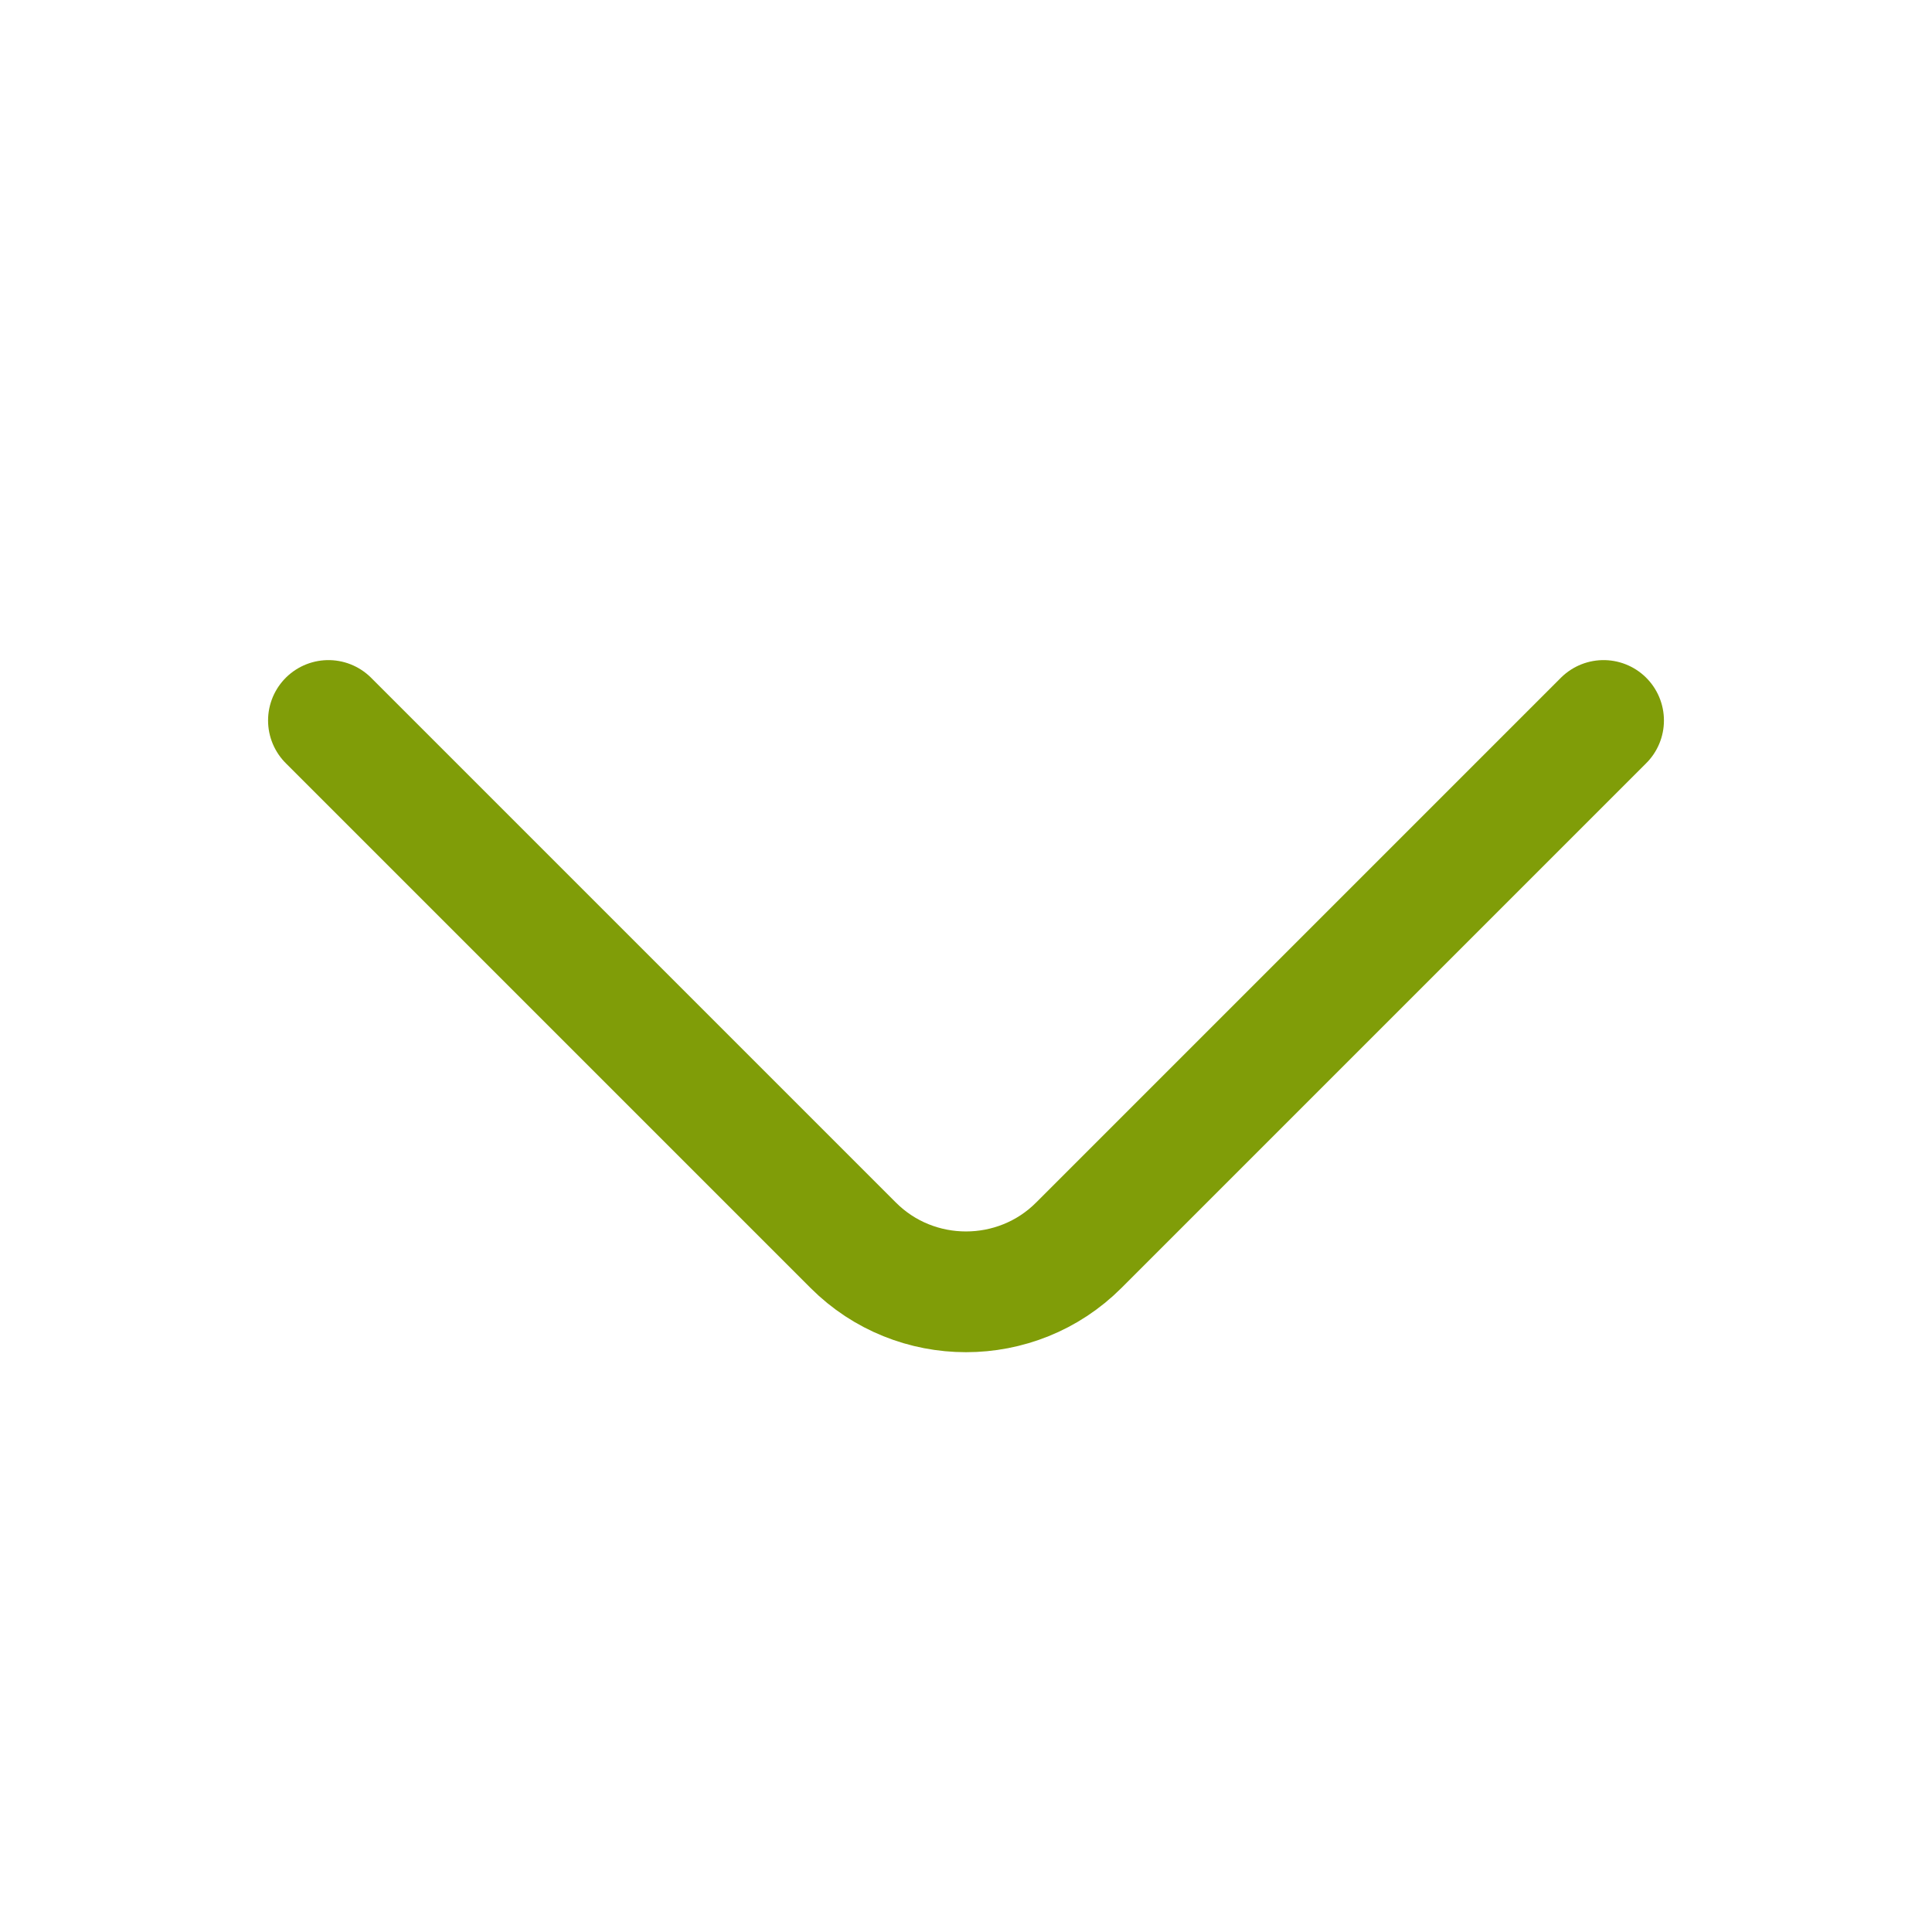
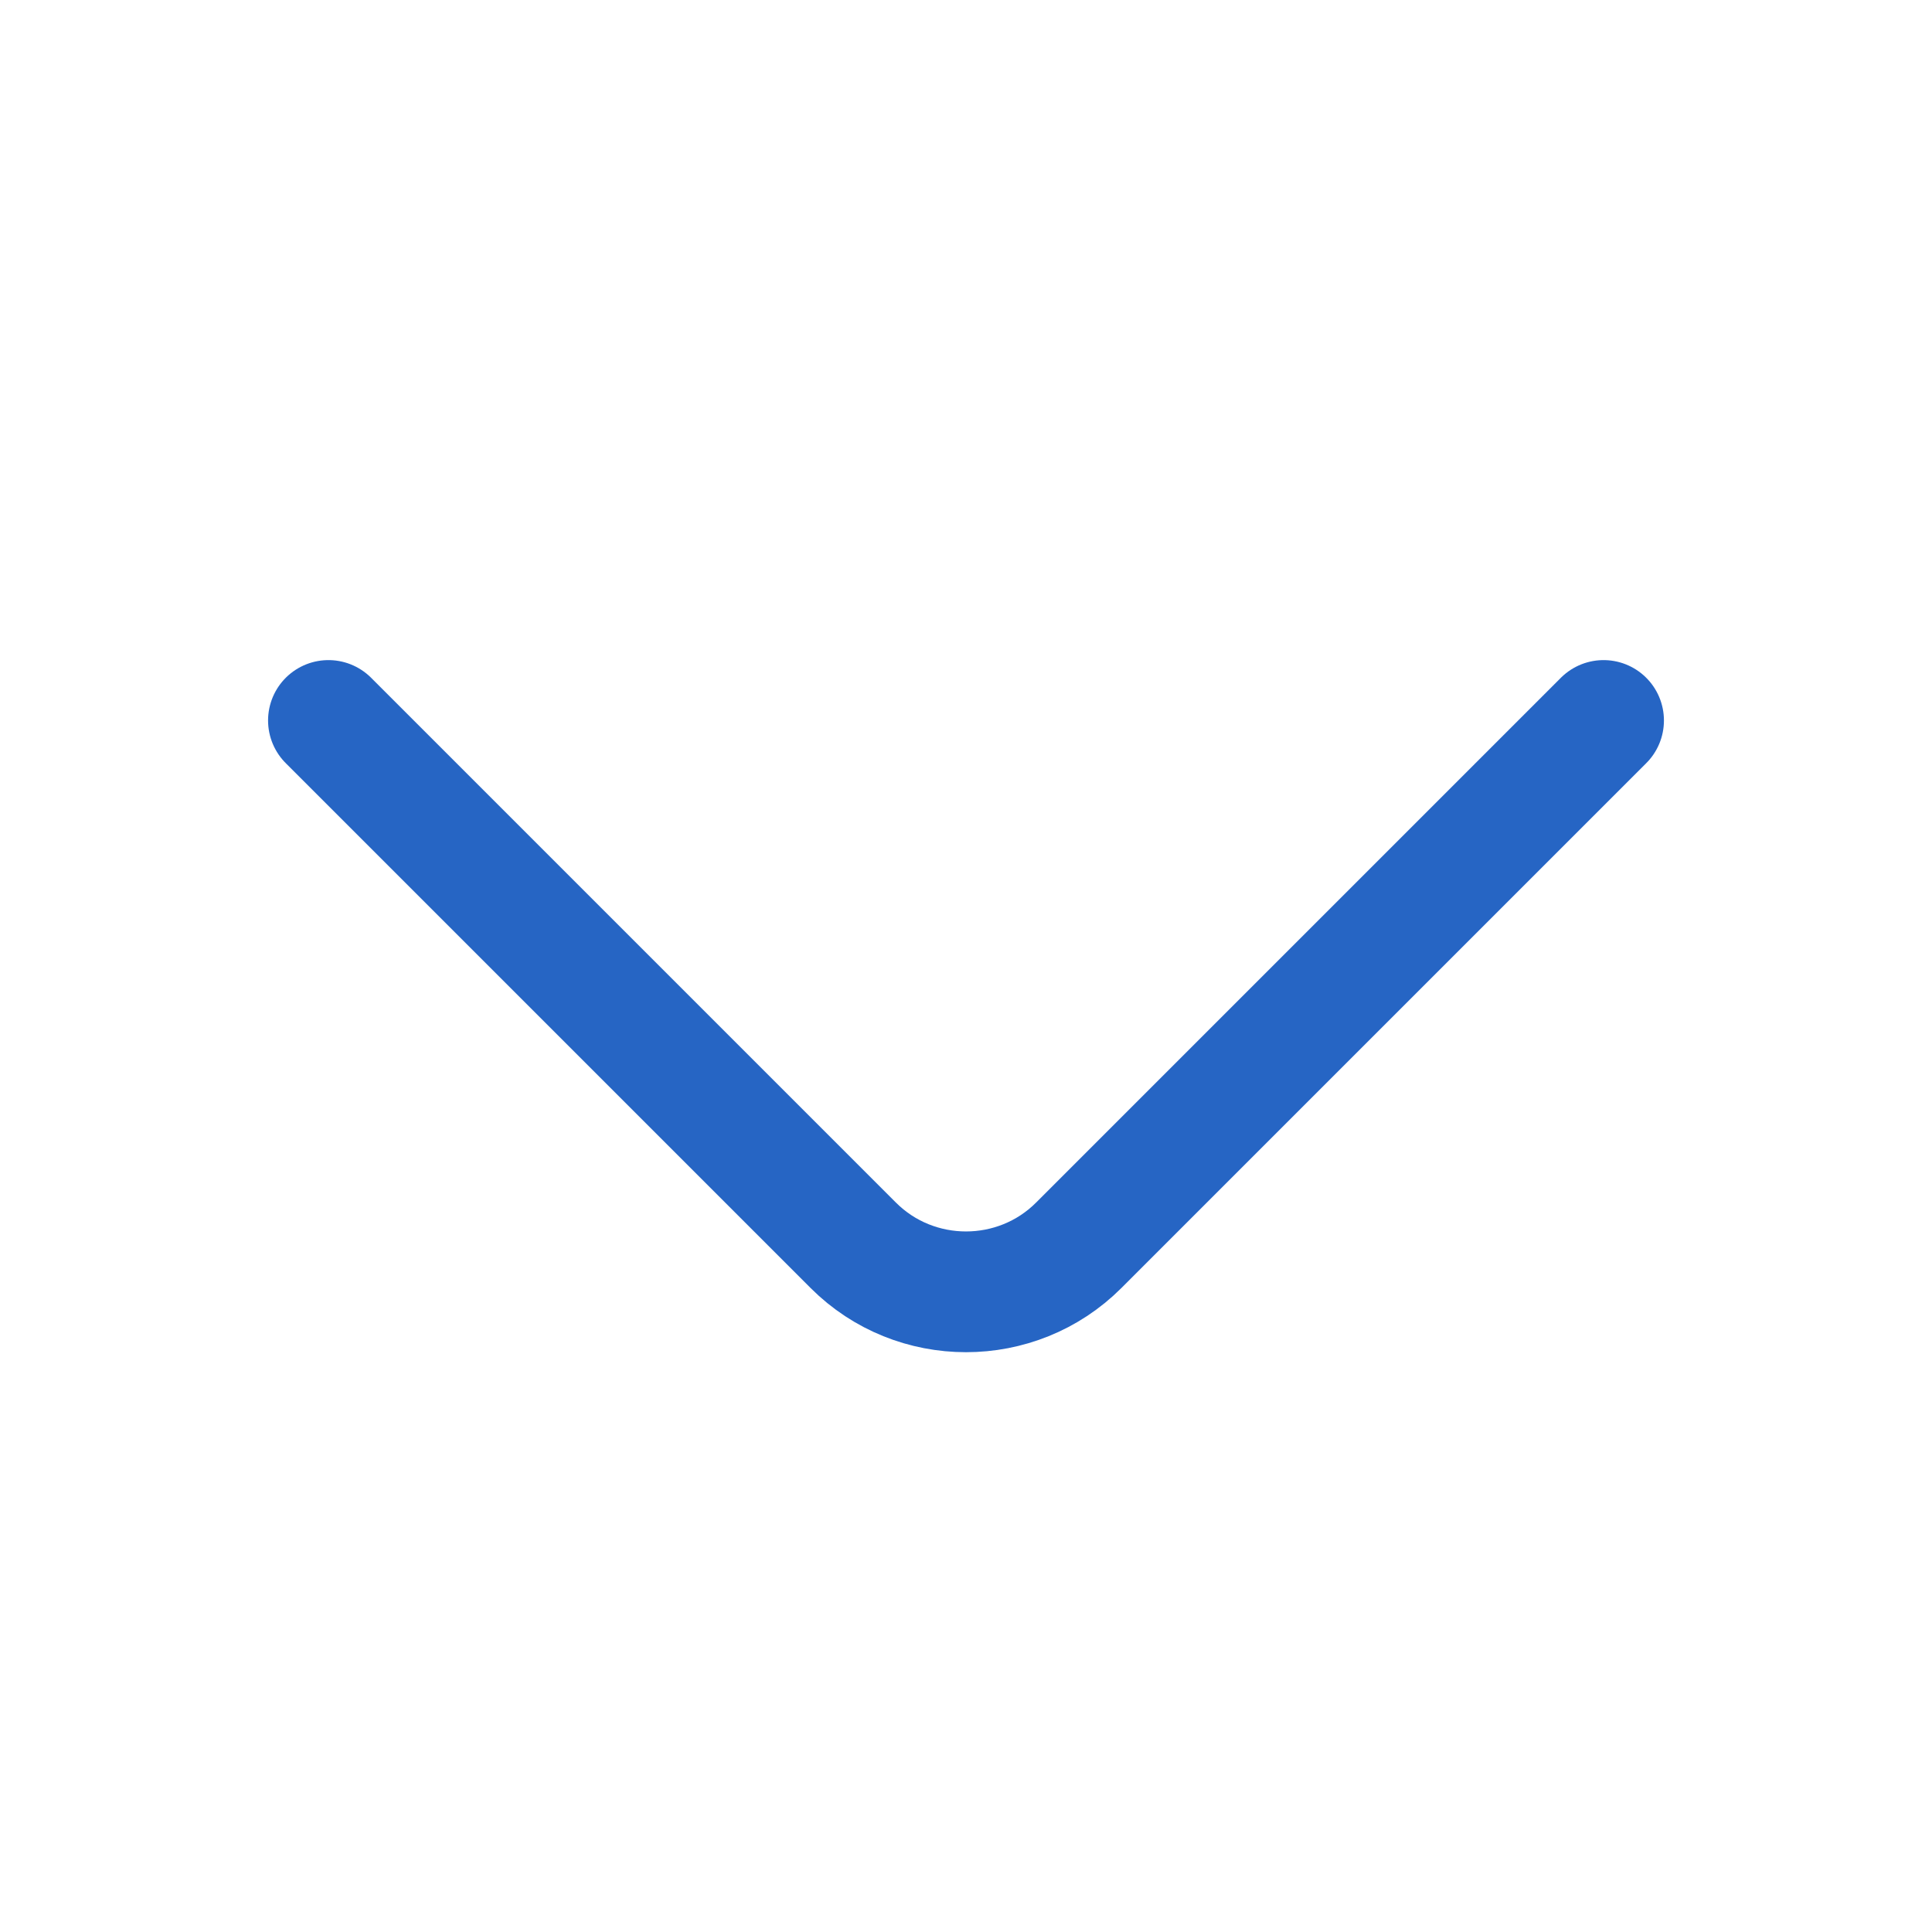
<svg xmlns="http://www.w3.org/2000/svg" width="24" height="24" viewBox="0 0 24 24" fill="none">
-   <path d="M4.08 8.95L10.6 15.47C11.37 16.24 12.63 16.24 13.4 15.47L19.92 8.95" stroke="#809D08" stroke-width="1.5" stroke-miterlimit="10" stroke-linecap="round" stroke-linejoin="round" />
+   <path d="M4.08 8.95L10.6 15.47C11.37 16.24 12.63 16.24 13.4 15.47L19.92 8.95" stroke="#2665C4" stroke-width="1.5" stroke-miterlimit="10" stroke-linecap="round" stroke-linejoin="round" />
</svg>
